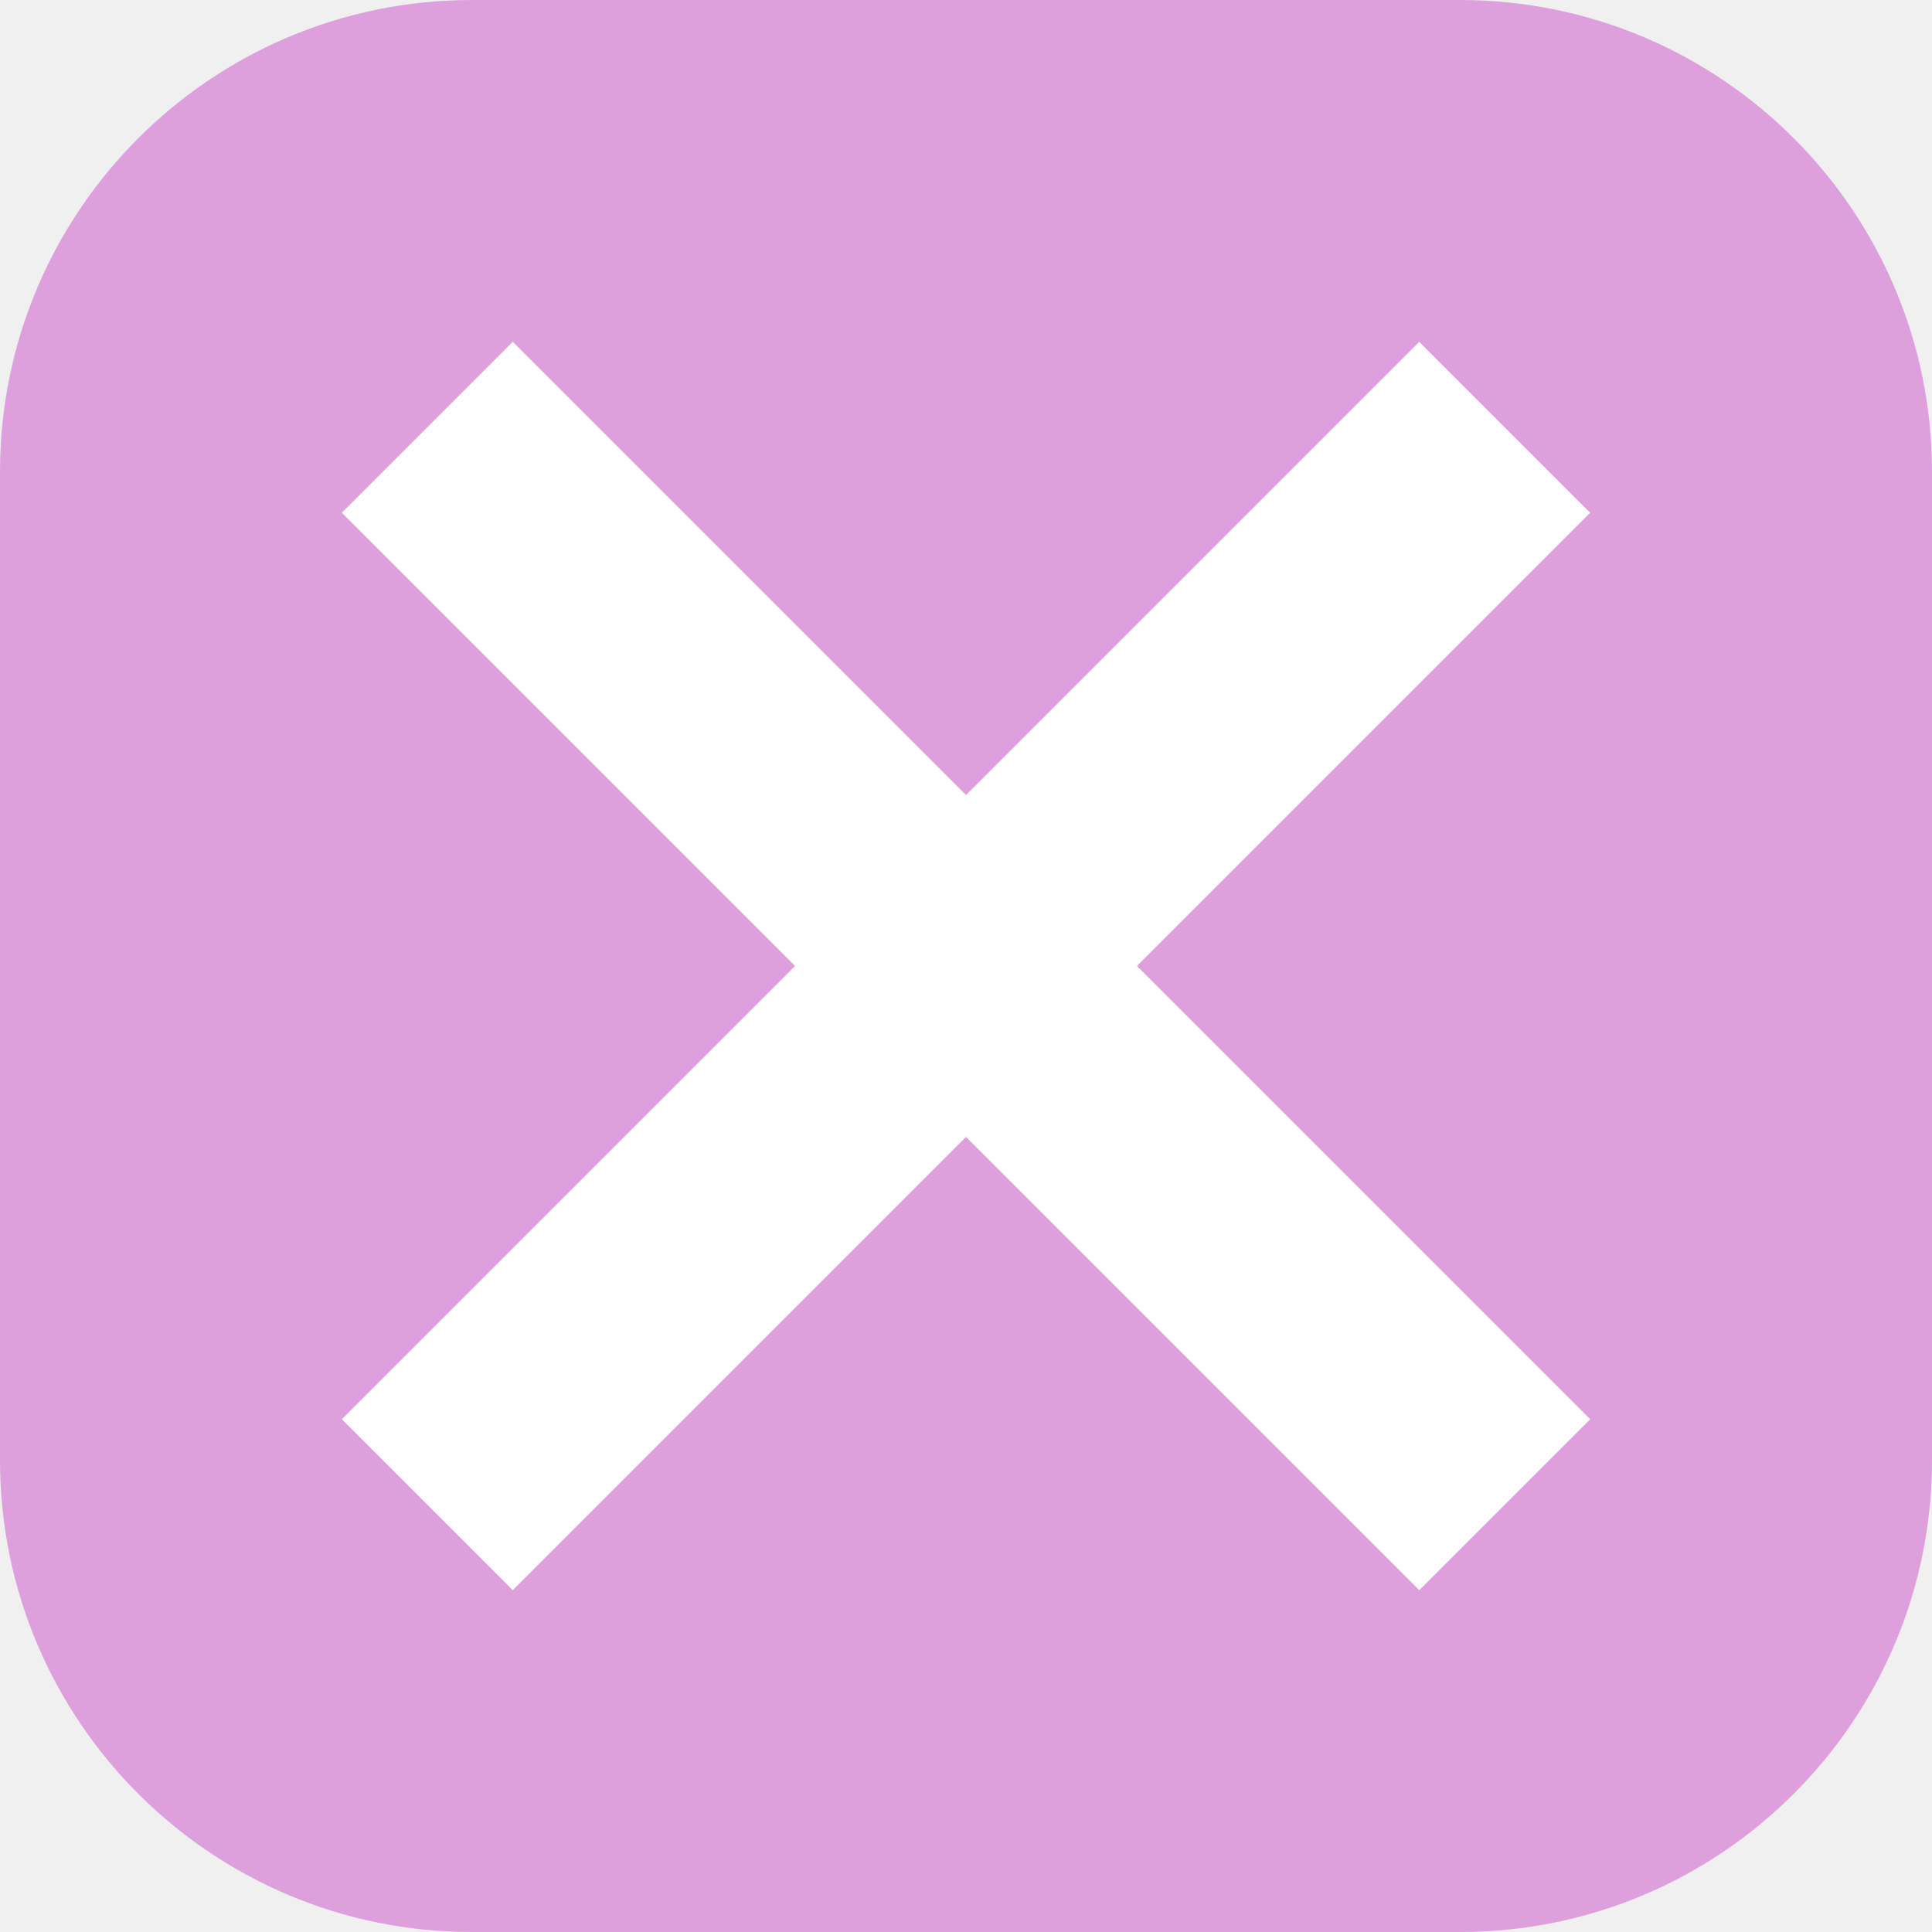
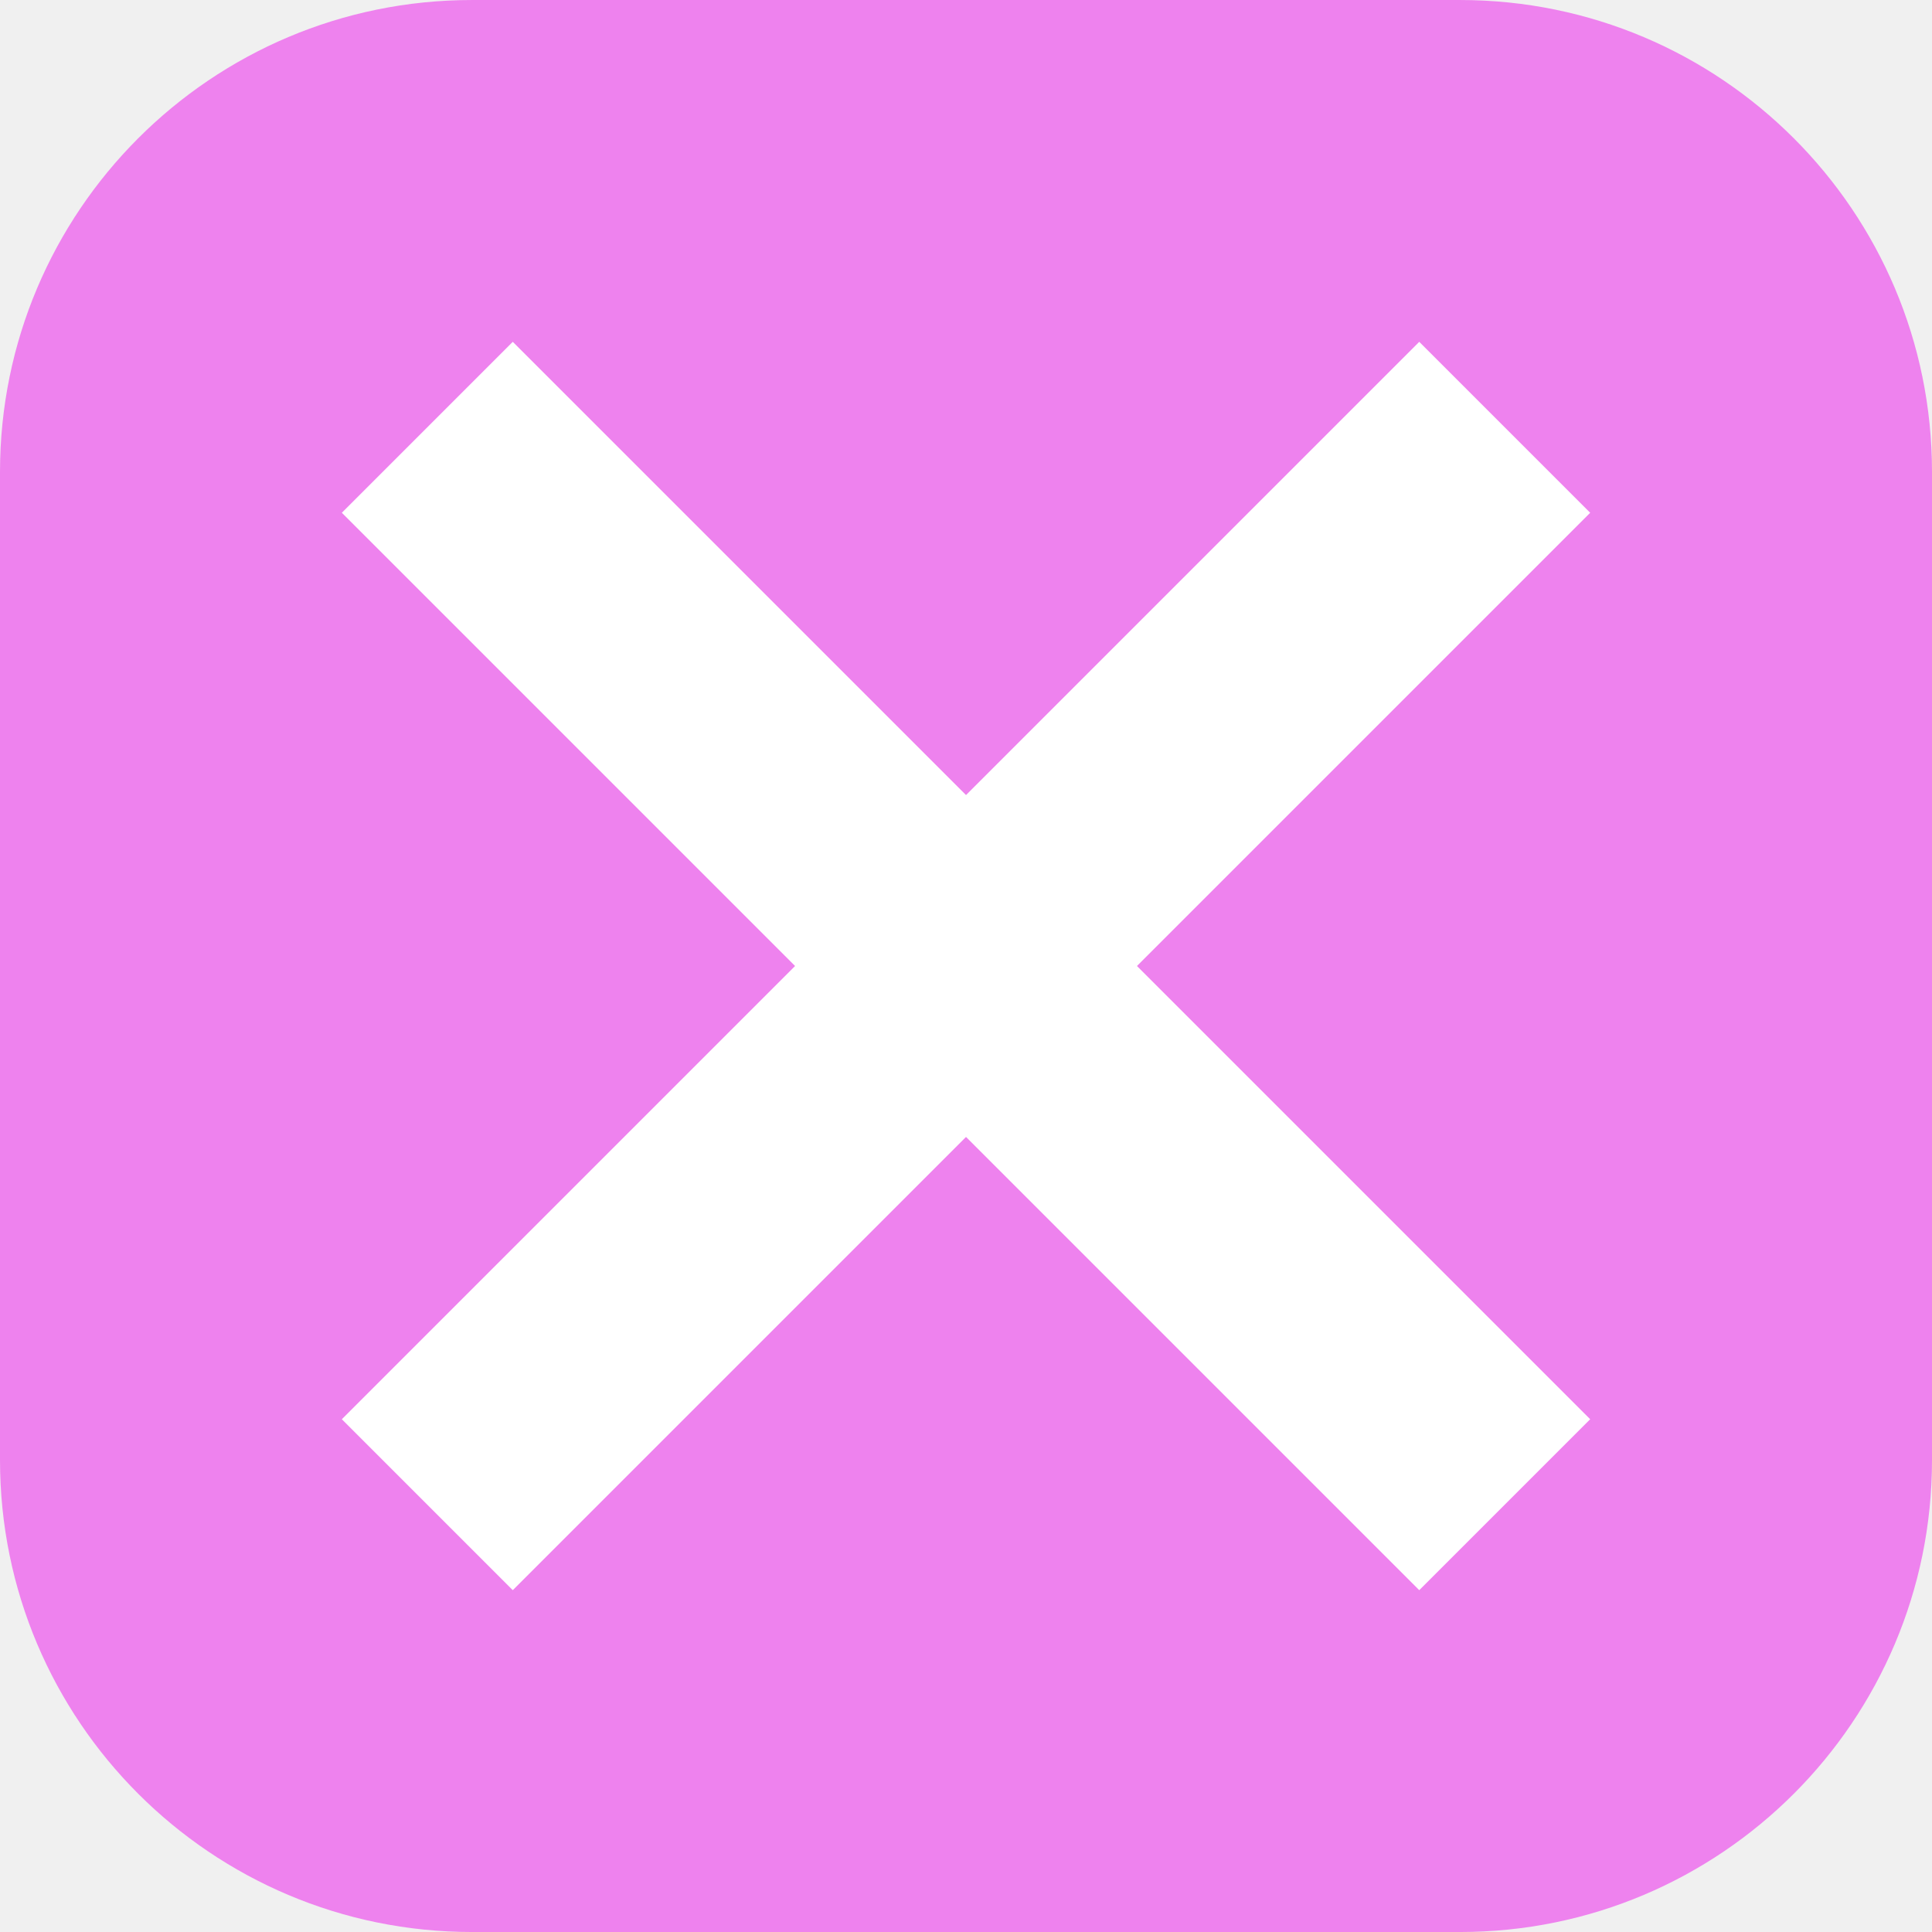
<svg xmlns="http://www.w3.org/2000/svg" width="70.931mm" height="70.931mm" viewBox="0 0 70.931 70.931" version="1.1" id="svg1">
  <defs id="defs1" />
-   <g id="layer1" transform="translate(-130.214,-187.6396)">
-     <rect style="fill:#dda0dd;fill-opacity:1;stroke-width:1.266" id="rect1" width="70.931" height="70.931" x="130.214" y="187.64" ry="17.327" />
+   <g id="layer1" transform="translate(-130.2139,-187.6396)">
+     <rect style="fill:#ee82ee;fill-opacity:1;stroke-width:1.266" id="rect1" width="70.931" height="70.931" x="130.214" y="187.64" ry="17.327" />
    <g id="g4" transform="matrix(0.8875331,0,0,0.8875331,66.11102,25.09195)">
      <path style="fill:none;fill-opacity:1;stroke:#ffffff;stroke-width:10;stroke-dasharray:none;stroke-opacity:1" d="m 89.902,200.821 44.568,44.568" id="path3" />
      <path style="fill:none;fill-opacity:1;stroke:#ffffff;stroke-width:10;stroke-dasharray:none;stroke-opacity:1" d="M 134.47,200.821 89.902,245.389" id="path4" />
    </g>
  </g>
</svg>
